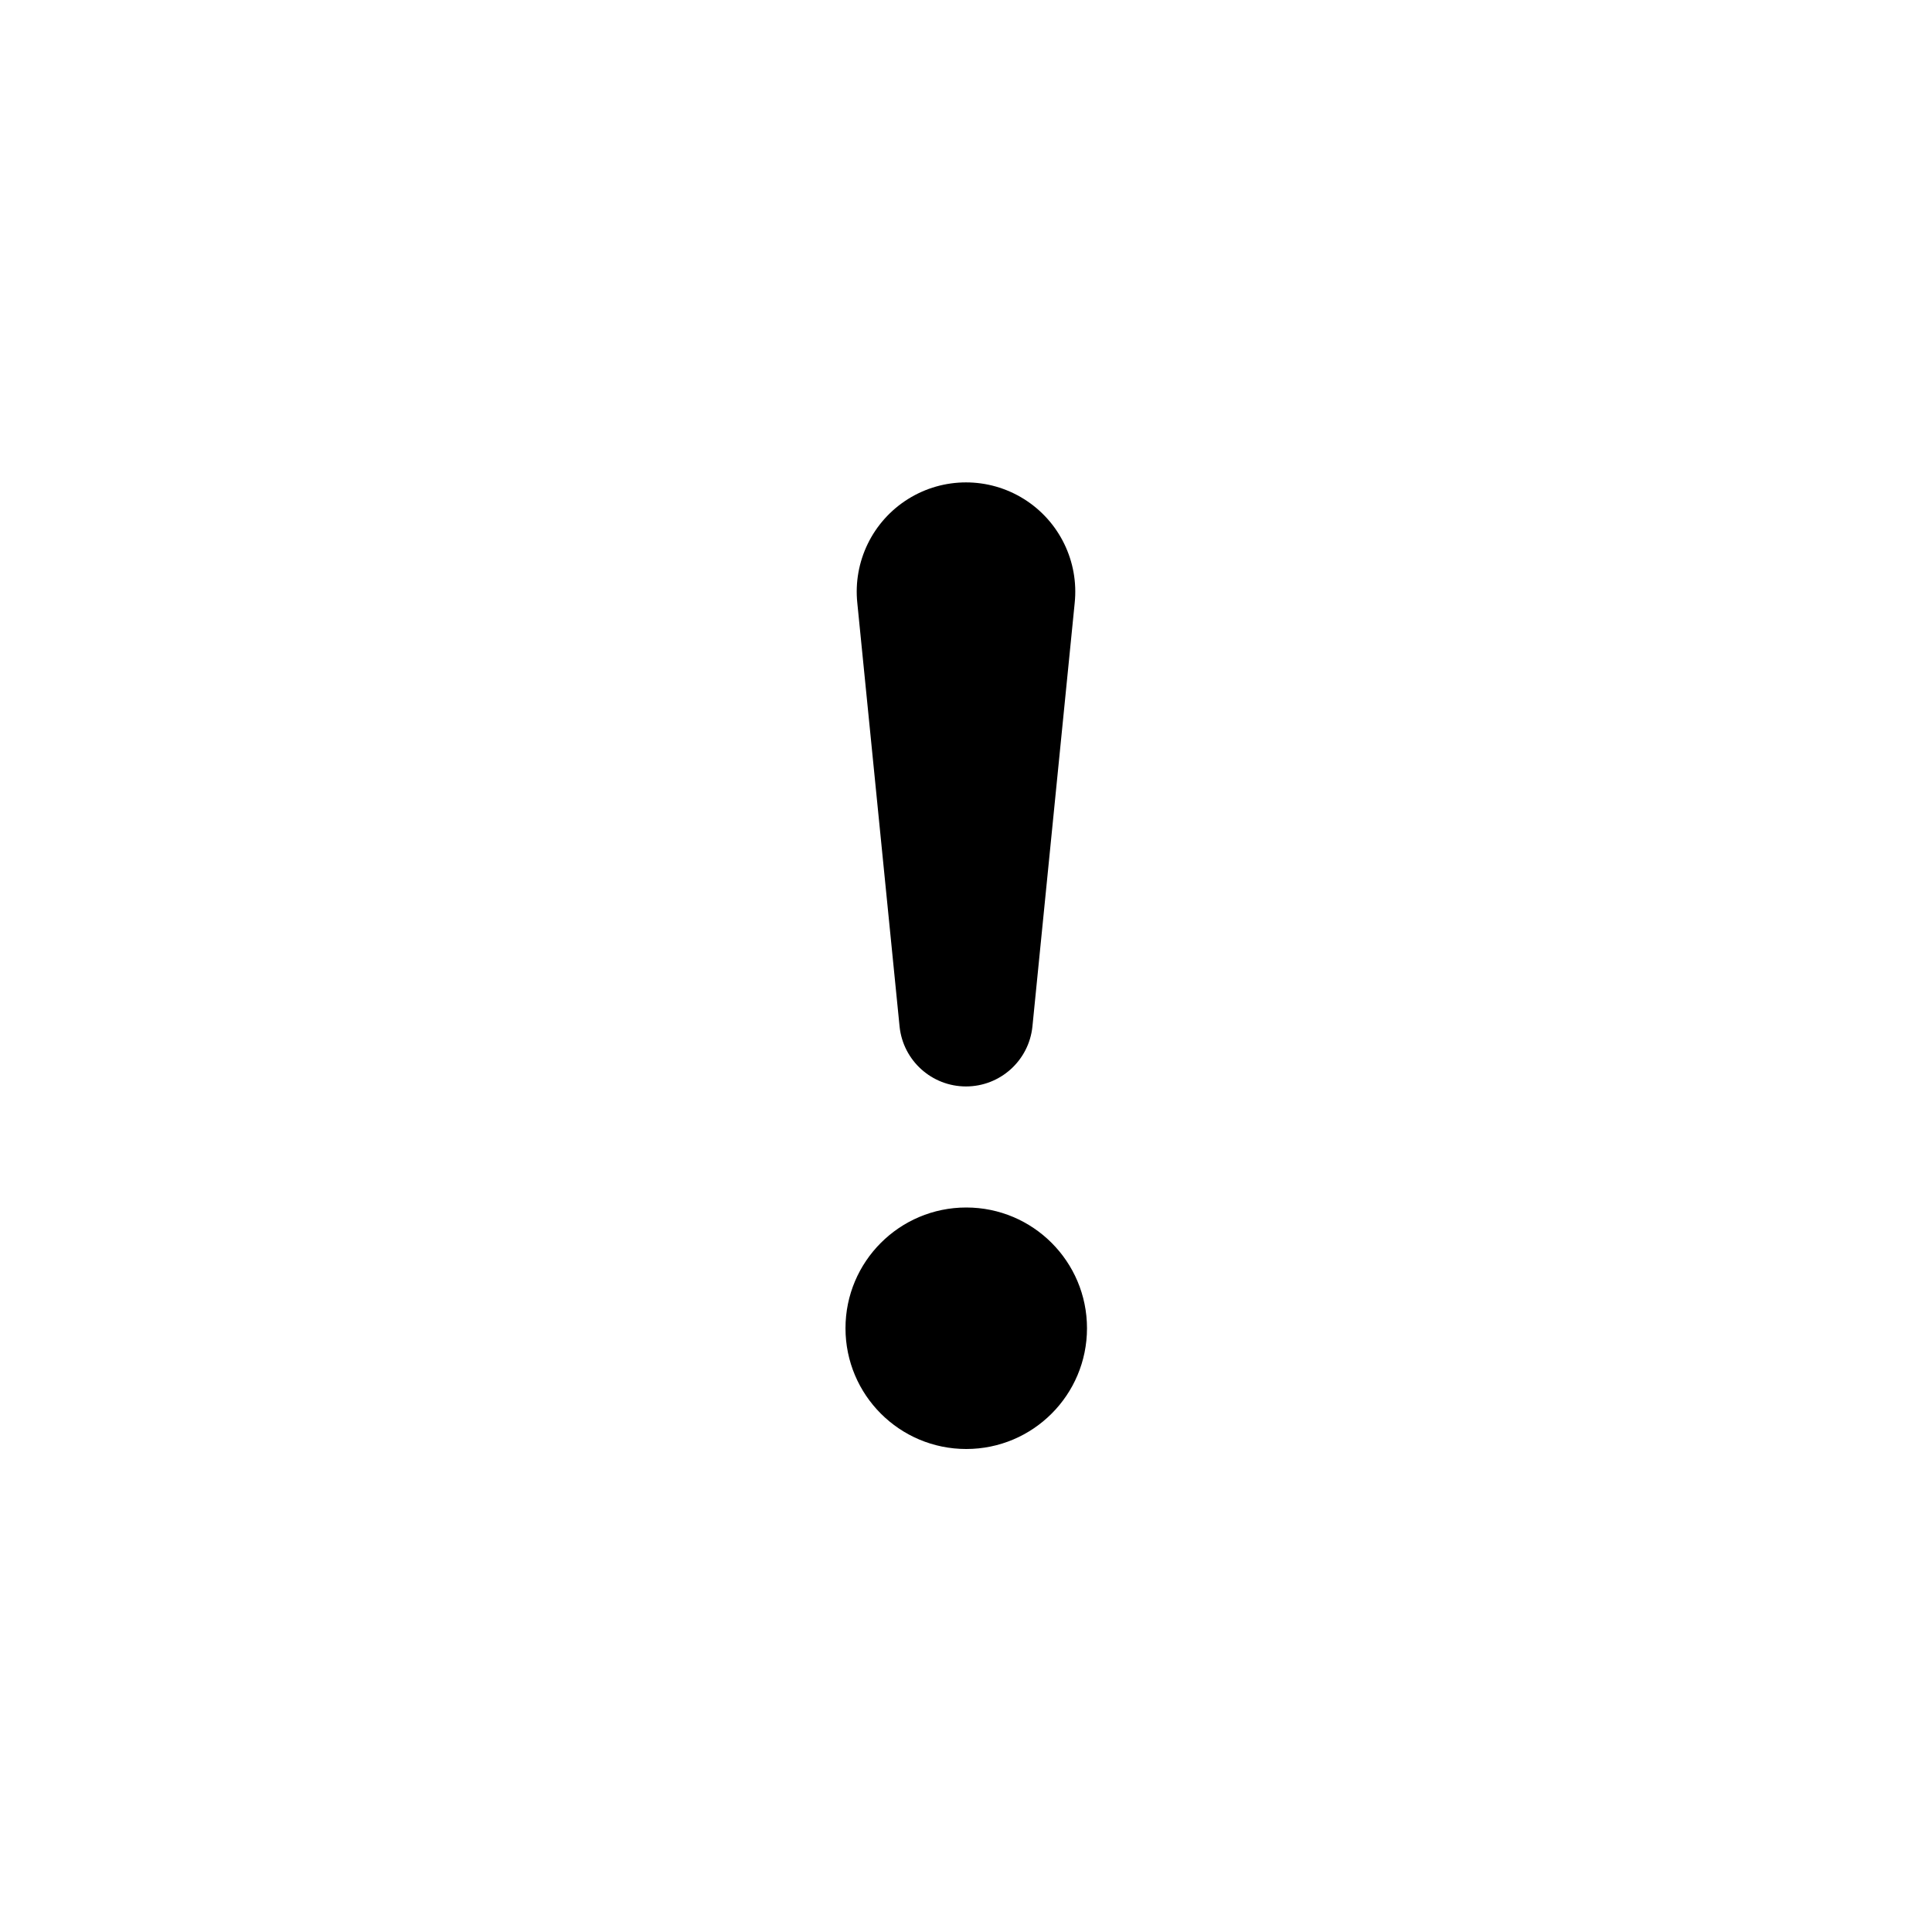
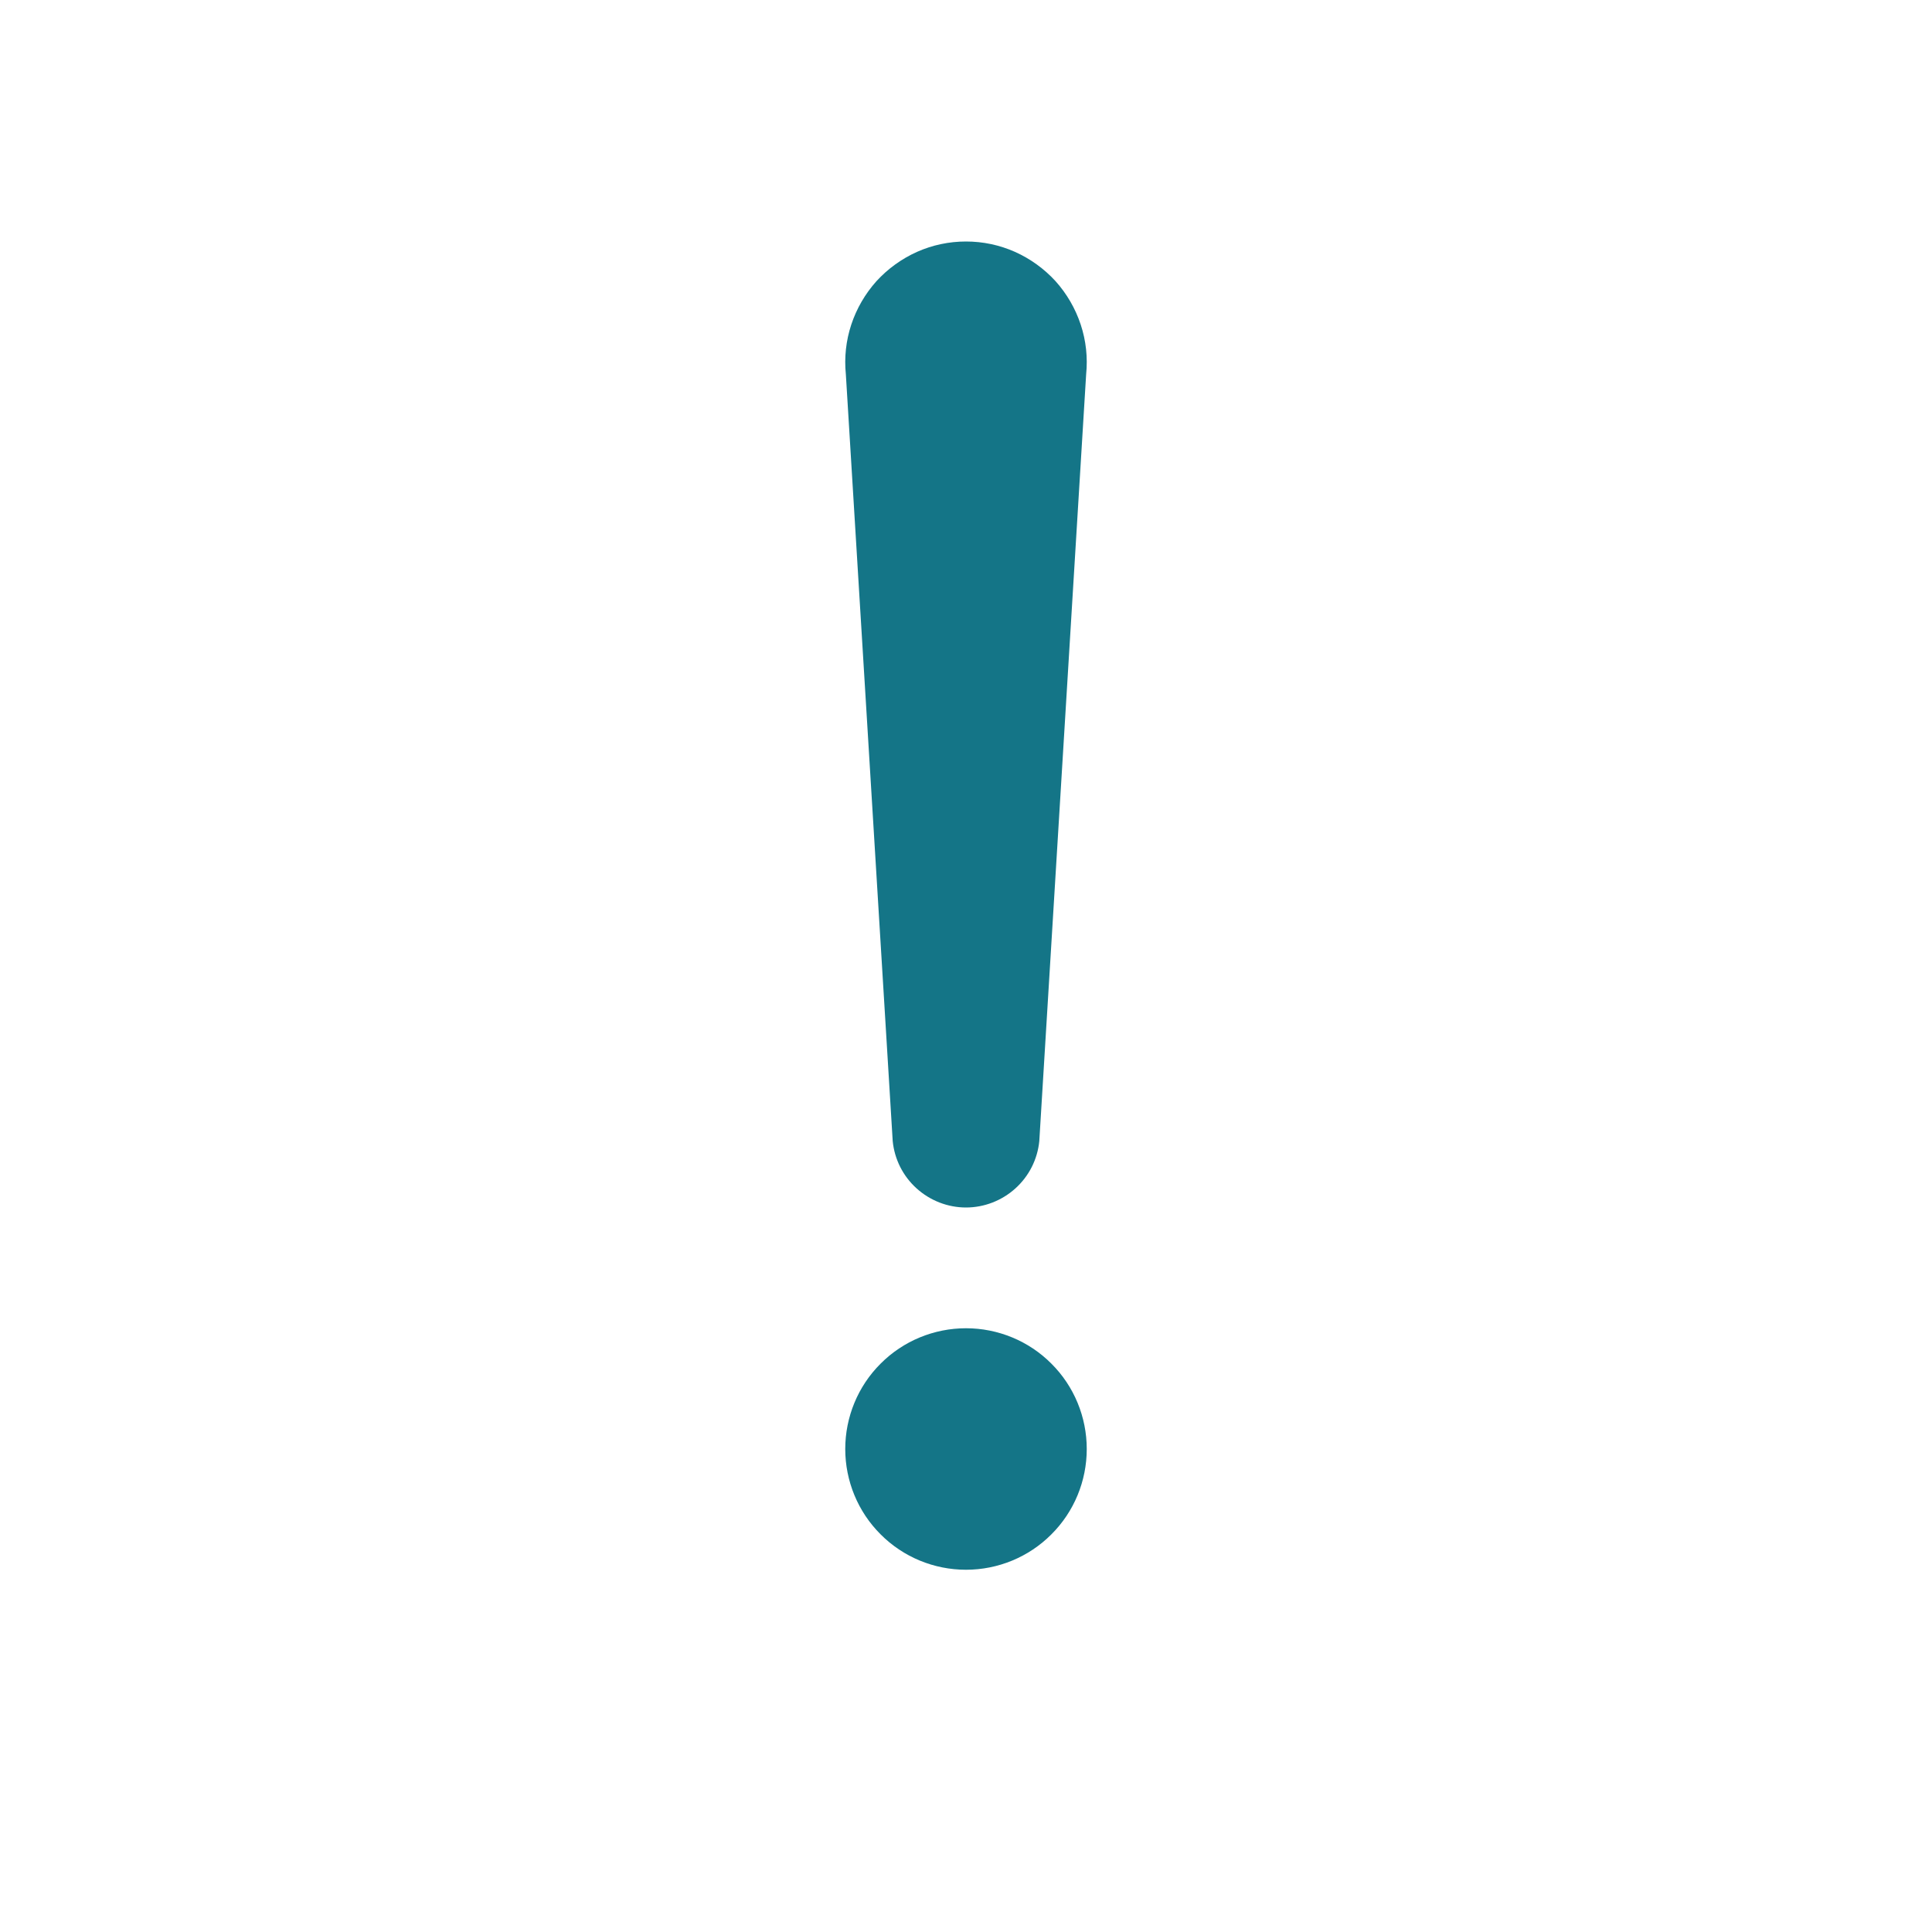
- <svg xmlns="http://www.w3.org/2000/svg" width="16" height="16" fill="currentColor" class="bi bi-exclamation" viewBox="0 0 16 16">
-   <path d="M7.002 11a1 1 0 1 1 2 0 1 1 0 0 1-2 0zM7.1 4.995a.905.905 0 1 1 1.8 0l-.35 3.507a.553.553 0 0 1-1.1 0L7.1 4.995z" />
+ <svg xmlns="http://www.w3.org/2000/svg" width="16" height="16" viewBox="0 0 16 16" fill="none">
+   <path d="M7.005 3.1C6.991 2.961 7.006 2.821 7.05 2.688C7.094 2.555 7.165 2.433 7.258 2.329C7.352 2.226 7.467 2.143 7.594 2.086C7.722 2.029 7.86 2 8 2C8.14 2 8.278 2.029 8.406 2.086C8.533 2.143 8.648 2.226 8.742 2.329C8.835 2.433 8.906 2.555 8.95 2.688C8.994 2.821 9.009 2.961 8.995 3.1L8.607 9.45C8.592 9.601 8.522 9.74 8.409 9.842C8.297 9.943 8.151 10 8 10C7.849 10 7.703 9.943 7.591 9.842C7.478 9.74 7.408 9.601 7.393 9.45L7.005 3.1ZM7 12C7 11.735 7.105 11.48 7.293 11.293C7.48 11.105 7.735 11 8 11C8.265 11 8.52 11.105 8.707 11.293C8.895 11.48 9 11.735 9 12C9 12.265 8.895 12.52 8.707 12.707C8.52 12.895 8.265 13 8 13C7.735 13 7.48 12.895 7.293 12.707C7.105 12.52 7 12.265 7 12Z" fill="#147587" />
</svg>
